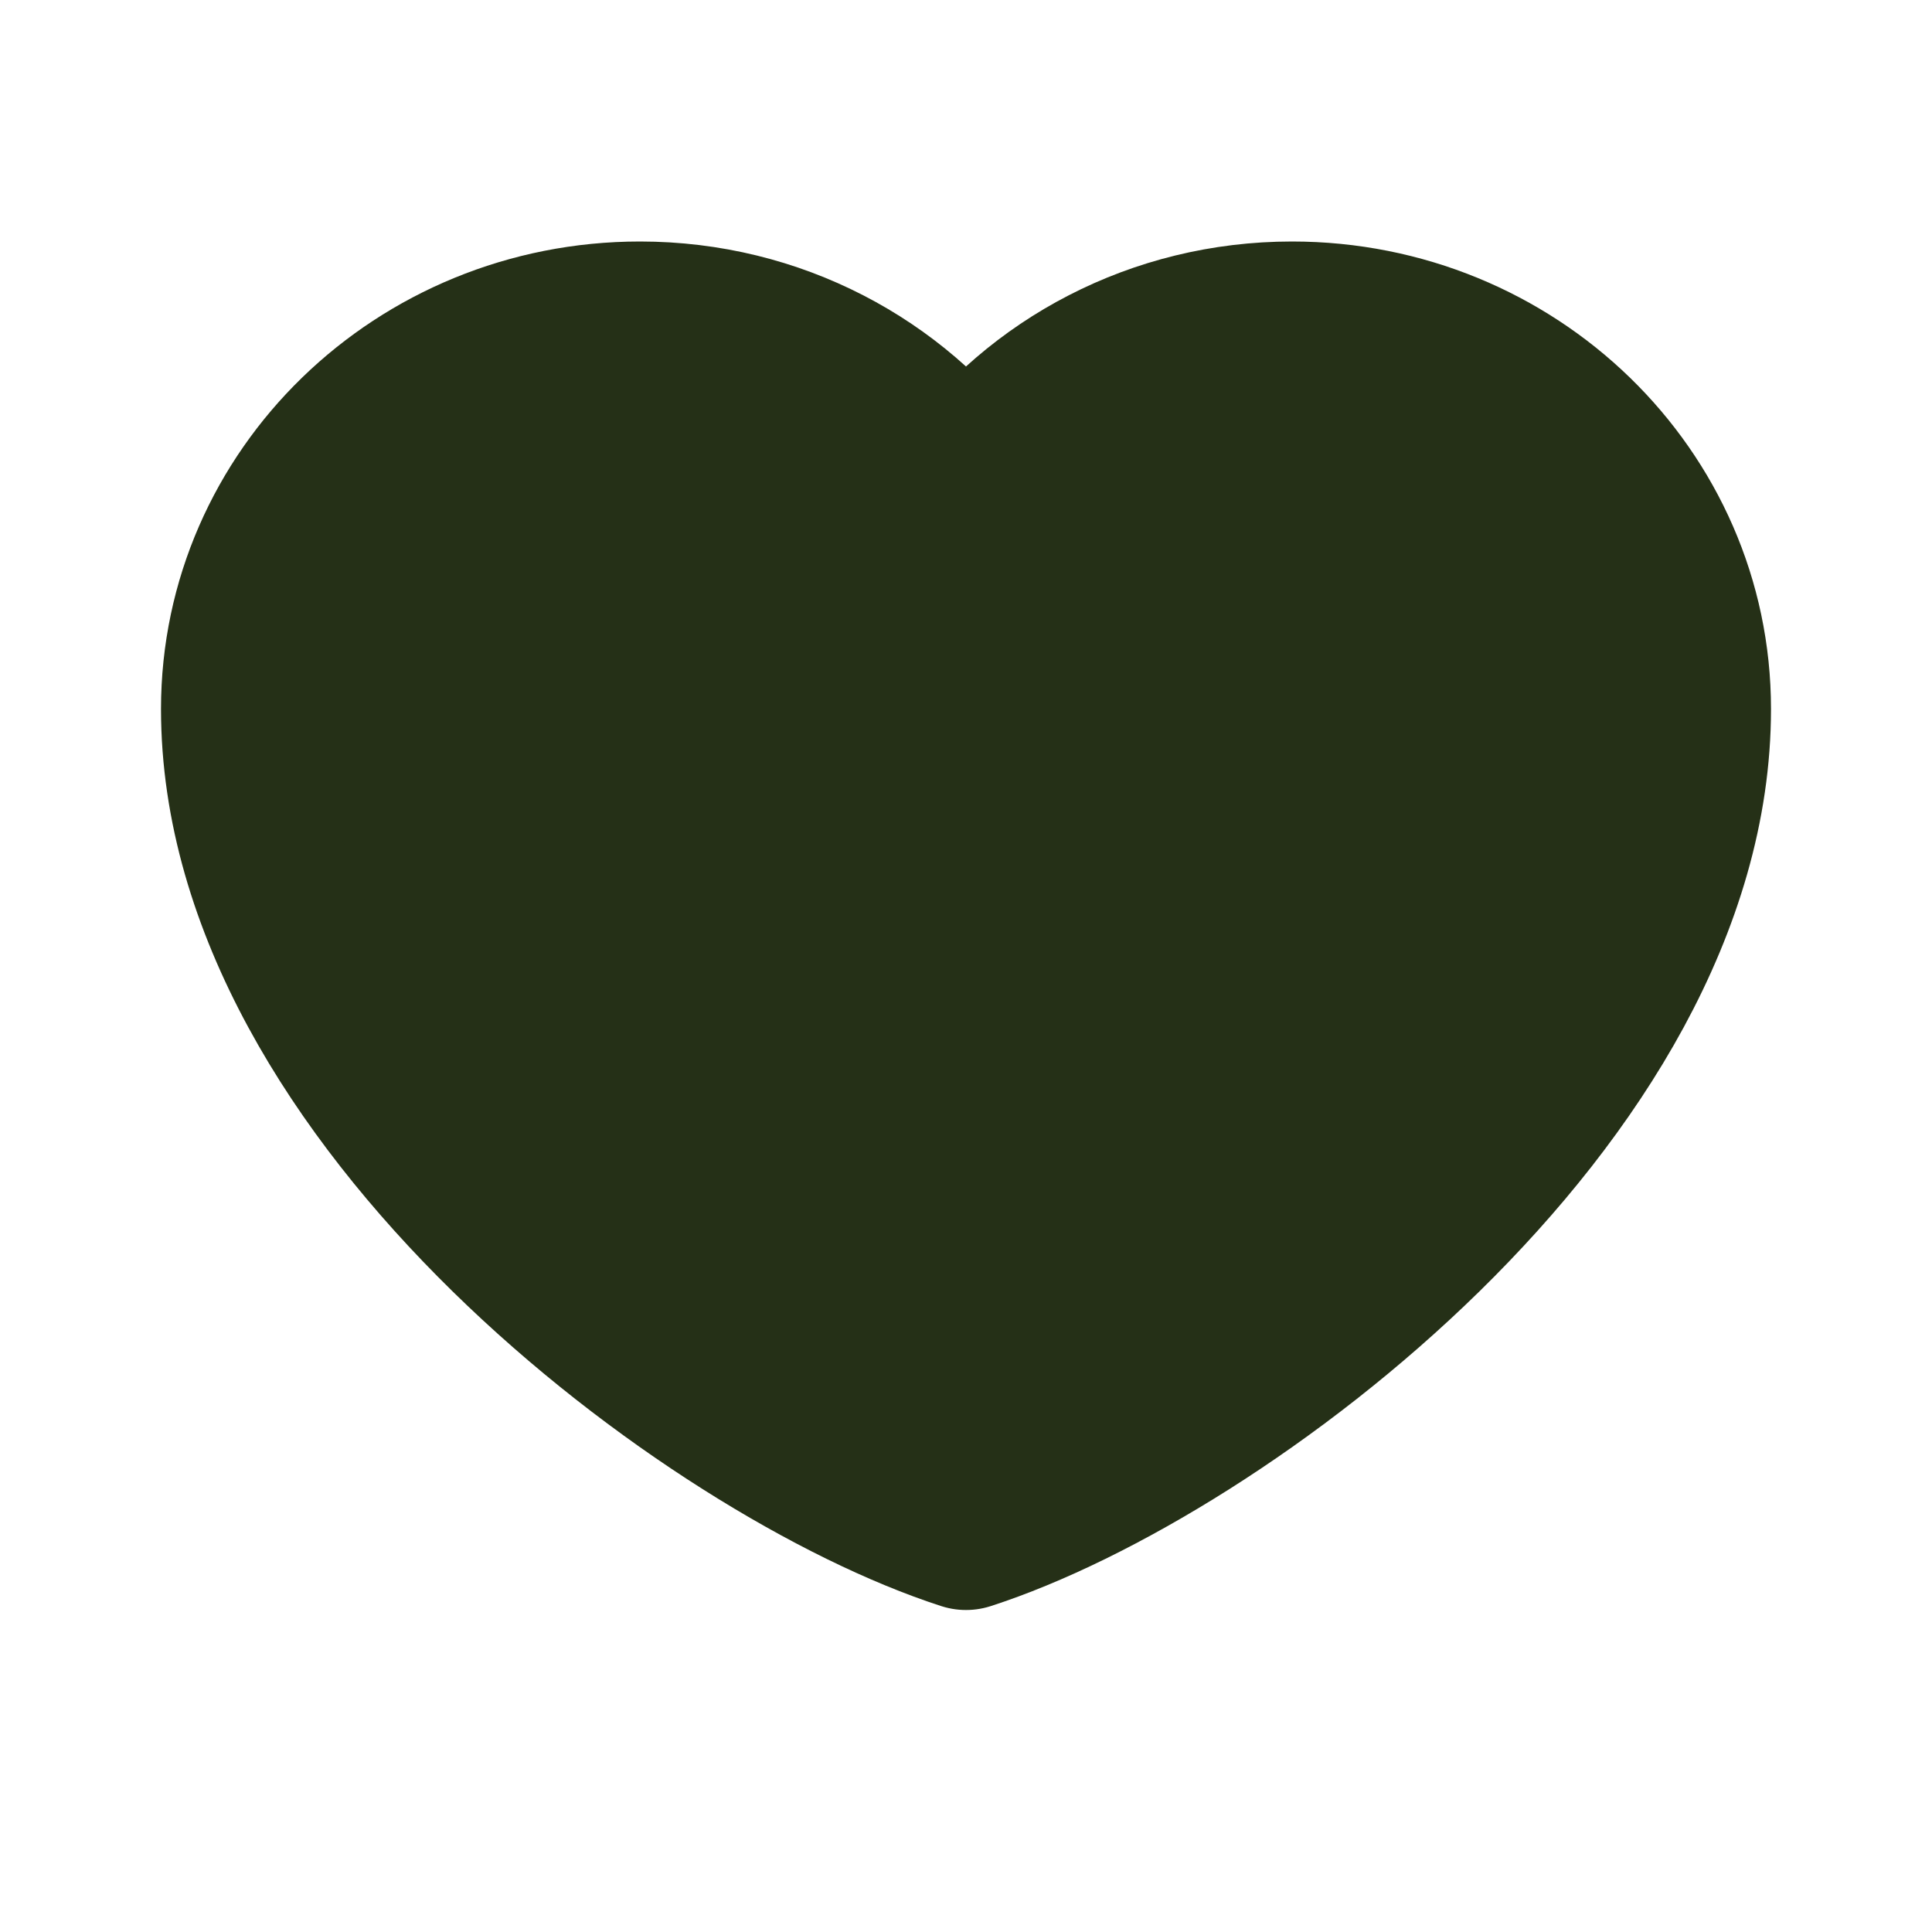
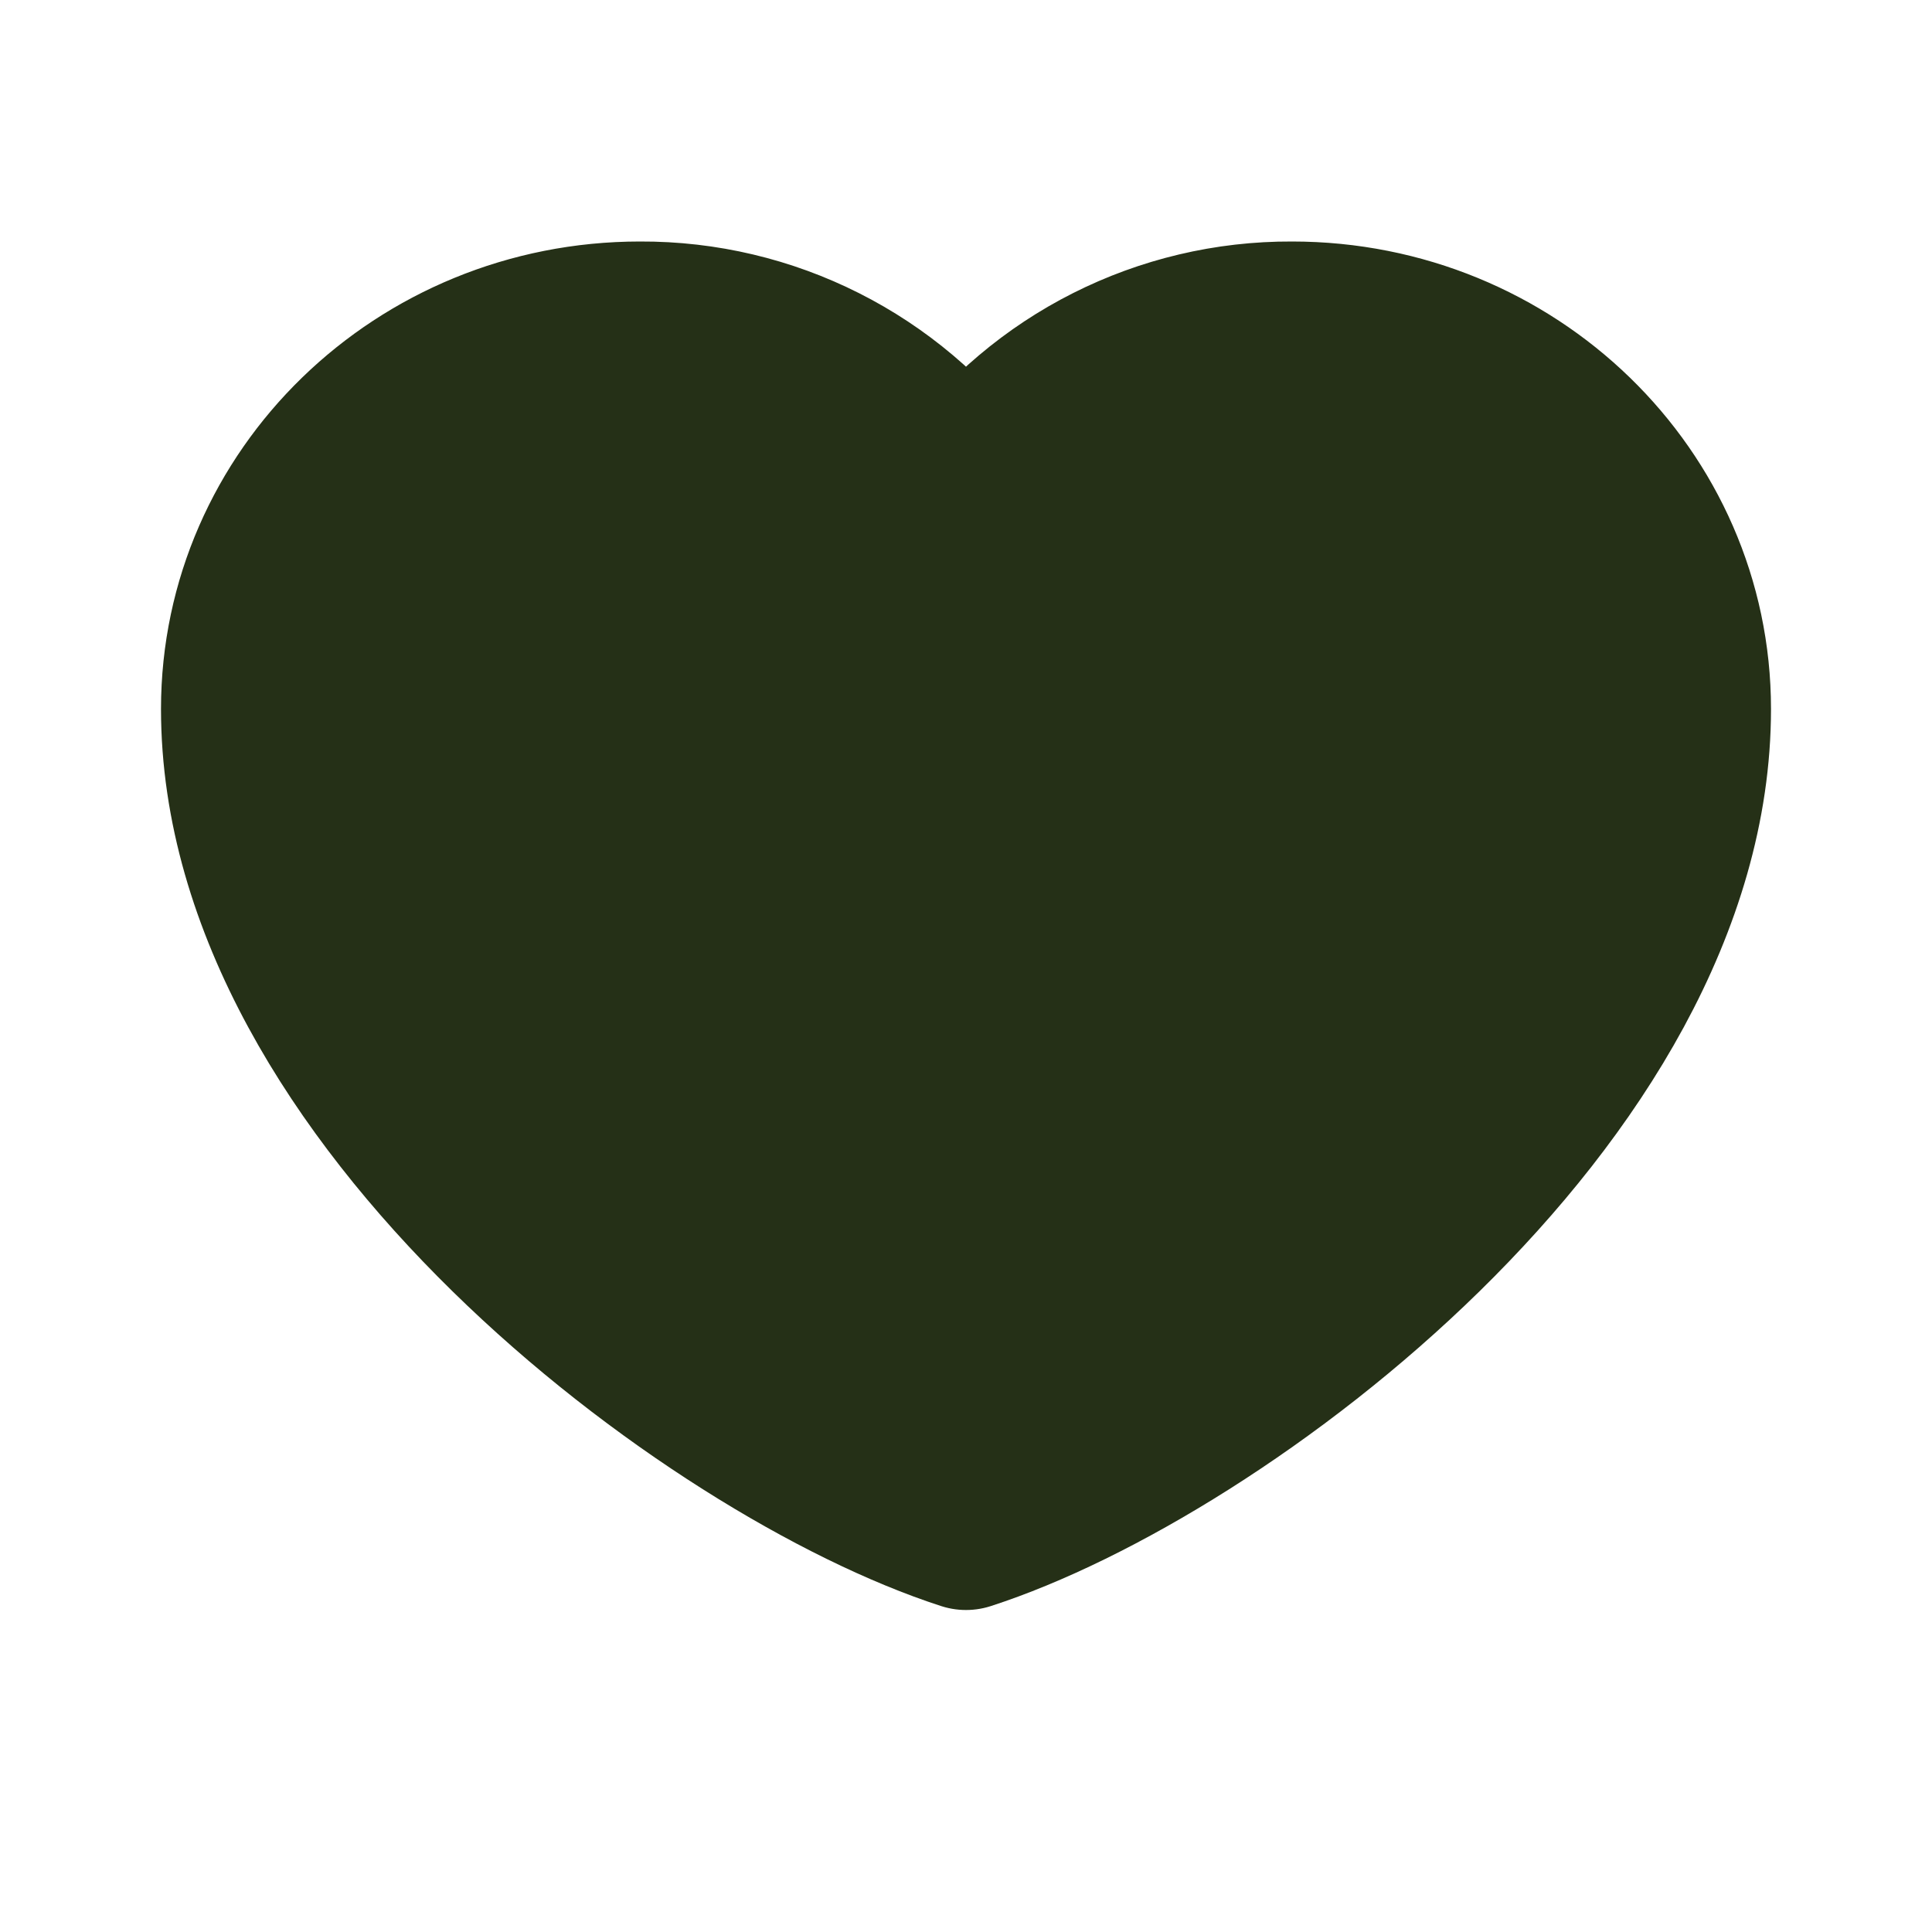
- <svg xmlns="http://www.w3.org/2000/svg" width="24" height="24" viewBox="0 0 24 24" fill="none">
-   <path d="M7.95 4C5.216 4 3 6.152 3 8.807C3 13.614 8.85 17.983 12 19C15.15 17.983 21 13.614 21 8.807C21 6.152 18.784 4 16.05 4C14.376 4 12.896 4.807 12 6.042C11.104 4.807 9.624 4 7.95 4Z" fill="#253017" stroke="#253017" stroke-width="2" stroke-linecap="round" stroke-linejoin="round" />
+ <svg xmlns="http://www.w3.org/2000/svg" width="24" height="24" fill="none" viewBox="0 0 24 24">
+   <path fill="#253017" stroke="#253017" stroke-linecap="round" stroke-linejoin="round" stroke-width="2" d="M7.95 4C5.216 4 3 6.152 3 8.807 3 13.614 8.85 17.983 12 19c3.15-1.017 9-5.386 9-10.193C21 6.152 18.784 4 16.05 4A4.99 4.99 0 0 0 12 6.042 4.99 4.99 0 0 0 7.95 4" />
</svg>
